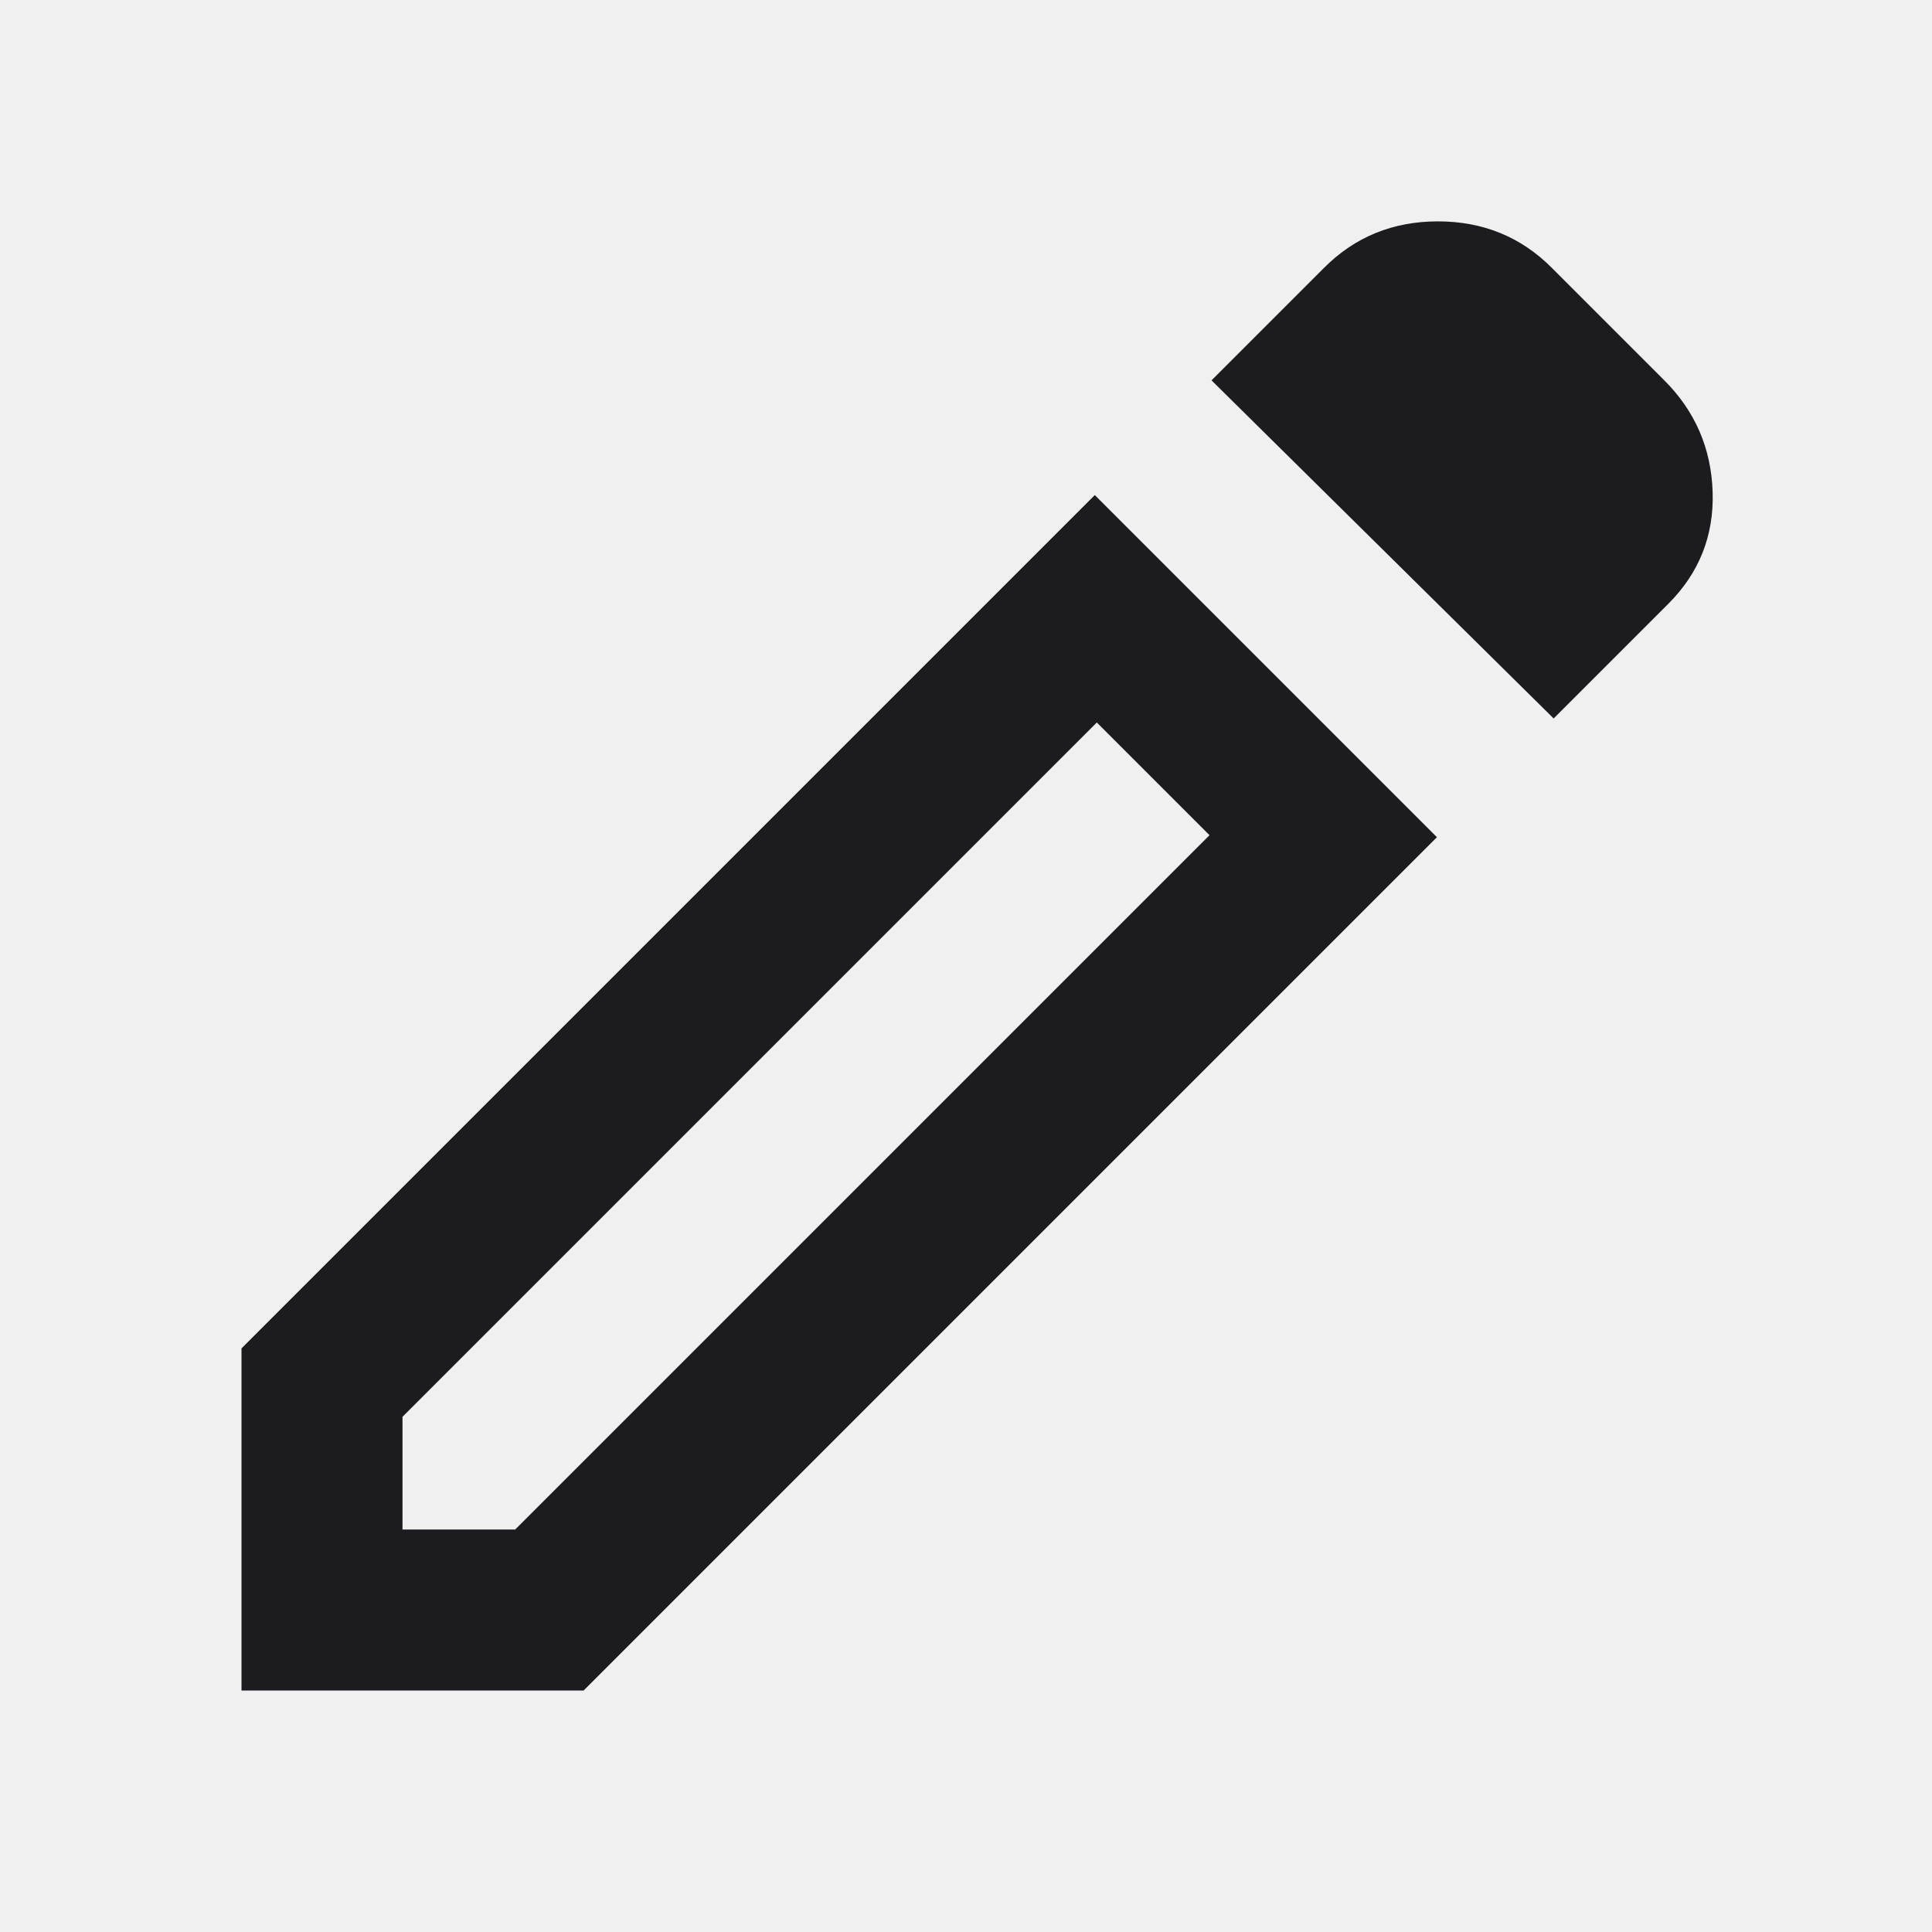
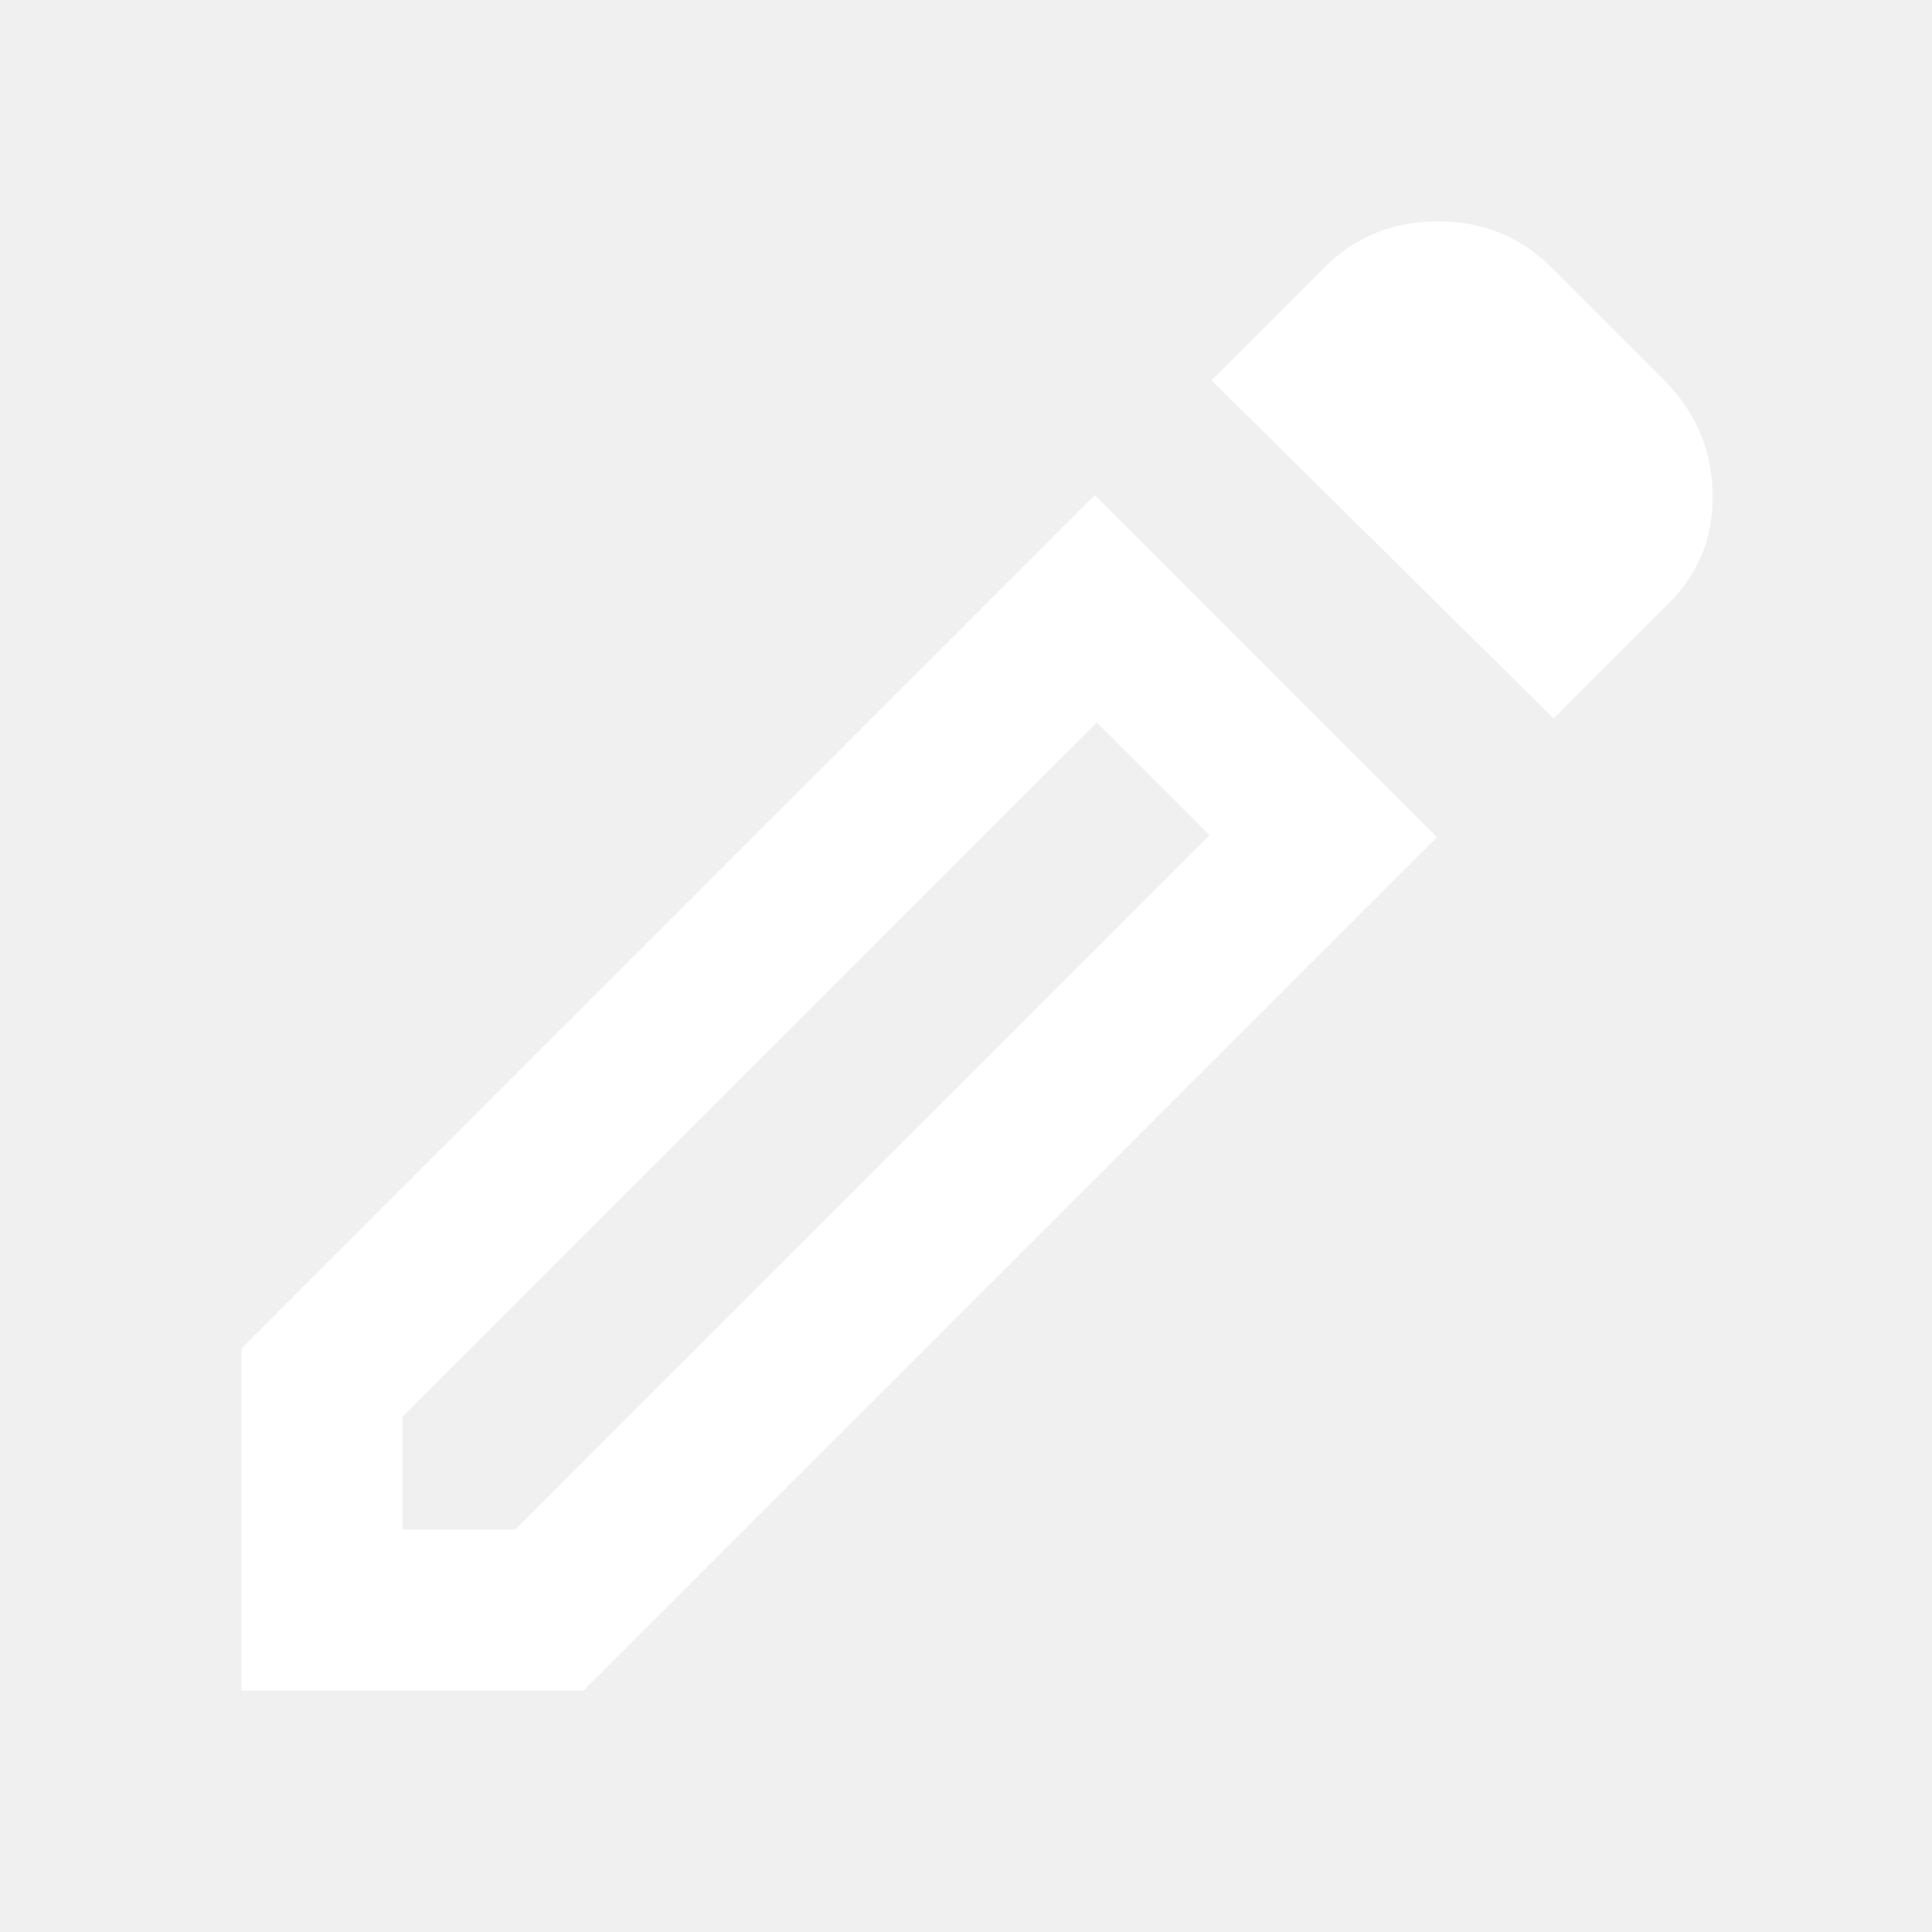
<svg xmlns="http://www.w3.org/2000/svg" width="24" height="24" viewBox="0 0 24 24" fill="none">
  <mask id="mask0_4_19" style="mask-type:alpha" maskUnits="userSpaceOnUse" x="0" y="0" width="24" height="24">
    <rect width="24" height="24" fill="#D9D9D9" />
  </mask>
  <g mask="url(#mask0_4_19)">
-     <path d="M5 19H6.4L15.025 10.375L13.625 8.975L5 17.6V19ZM19.3 8.925L15.05 4.725L16.45 3.325C16.833 2.942 17.304 2.75 17.863 2.75C18.421 2.75 18.892 2.942 19.275 3.325L20.675 4.725C21.058 5.108 21.258 5.571 21.275 6.112C21.292 6.654 21.108 7.117 20.725 7.5L19.3 8.925ZM17.85 10.4L7.25 21H3V16.75L13.6 6.15L17.85 10.4Z" fill="#1C1B1F" />
+     <path d="M5 19H6.4L15.025 10.375L13.625 8.975L5 17.6V19ZM19.3 8.925L15.05 4.725L16.45 3.325C16.833 2.942 17.304 2.75 17.863 2.75C18.421 2.75 18.892 2.942 19.275 3.325L20.675 4.725C21.058 5.108 21.258 5.571 21.275 6.112C21.292 6.654 21.108 7.117 20.725 7.5L19.3 8.925ZM17.85 10.4L7.25 21H3V16.75L13.6 6.15L17.85 10.4Z" fill="white" />
  </g>
</svg>
